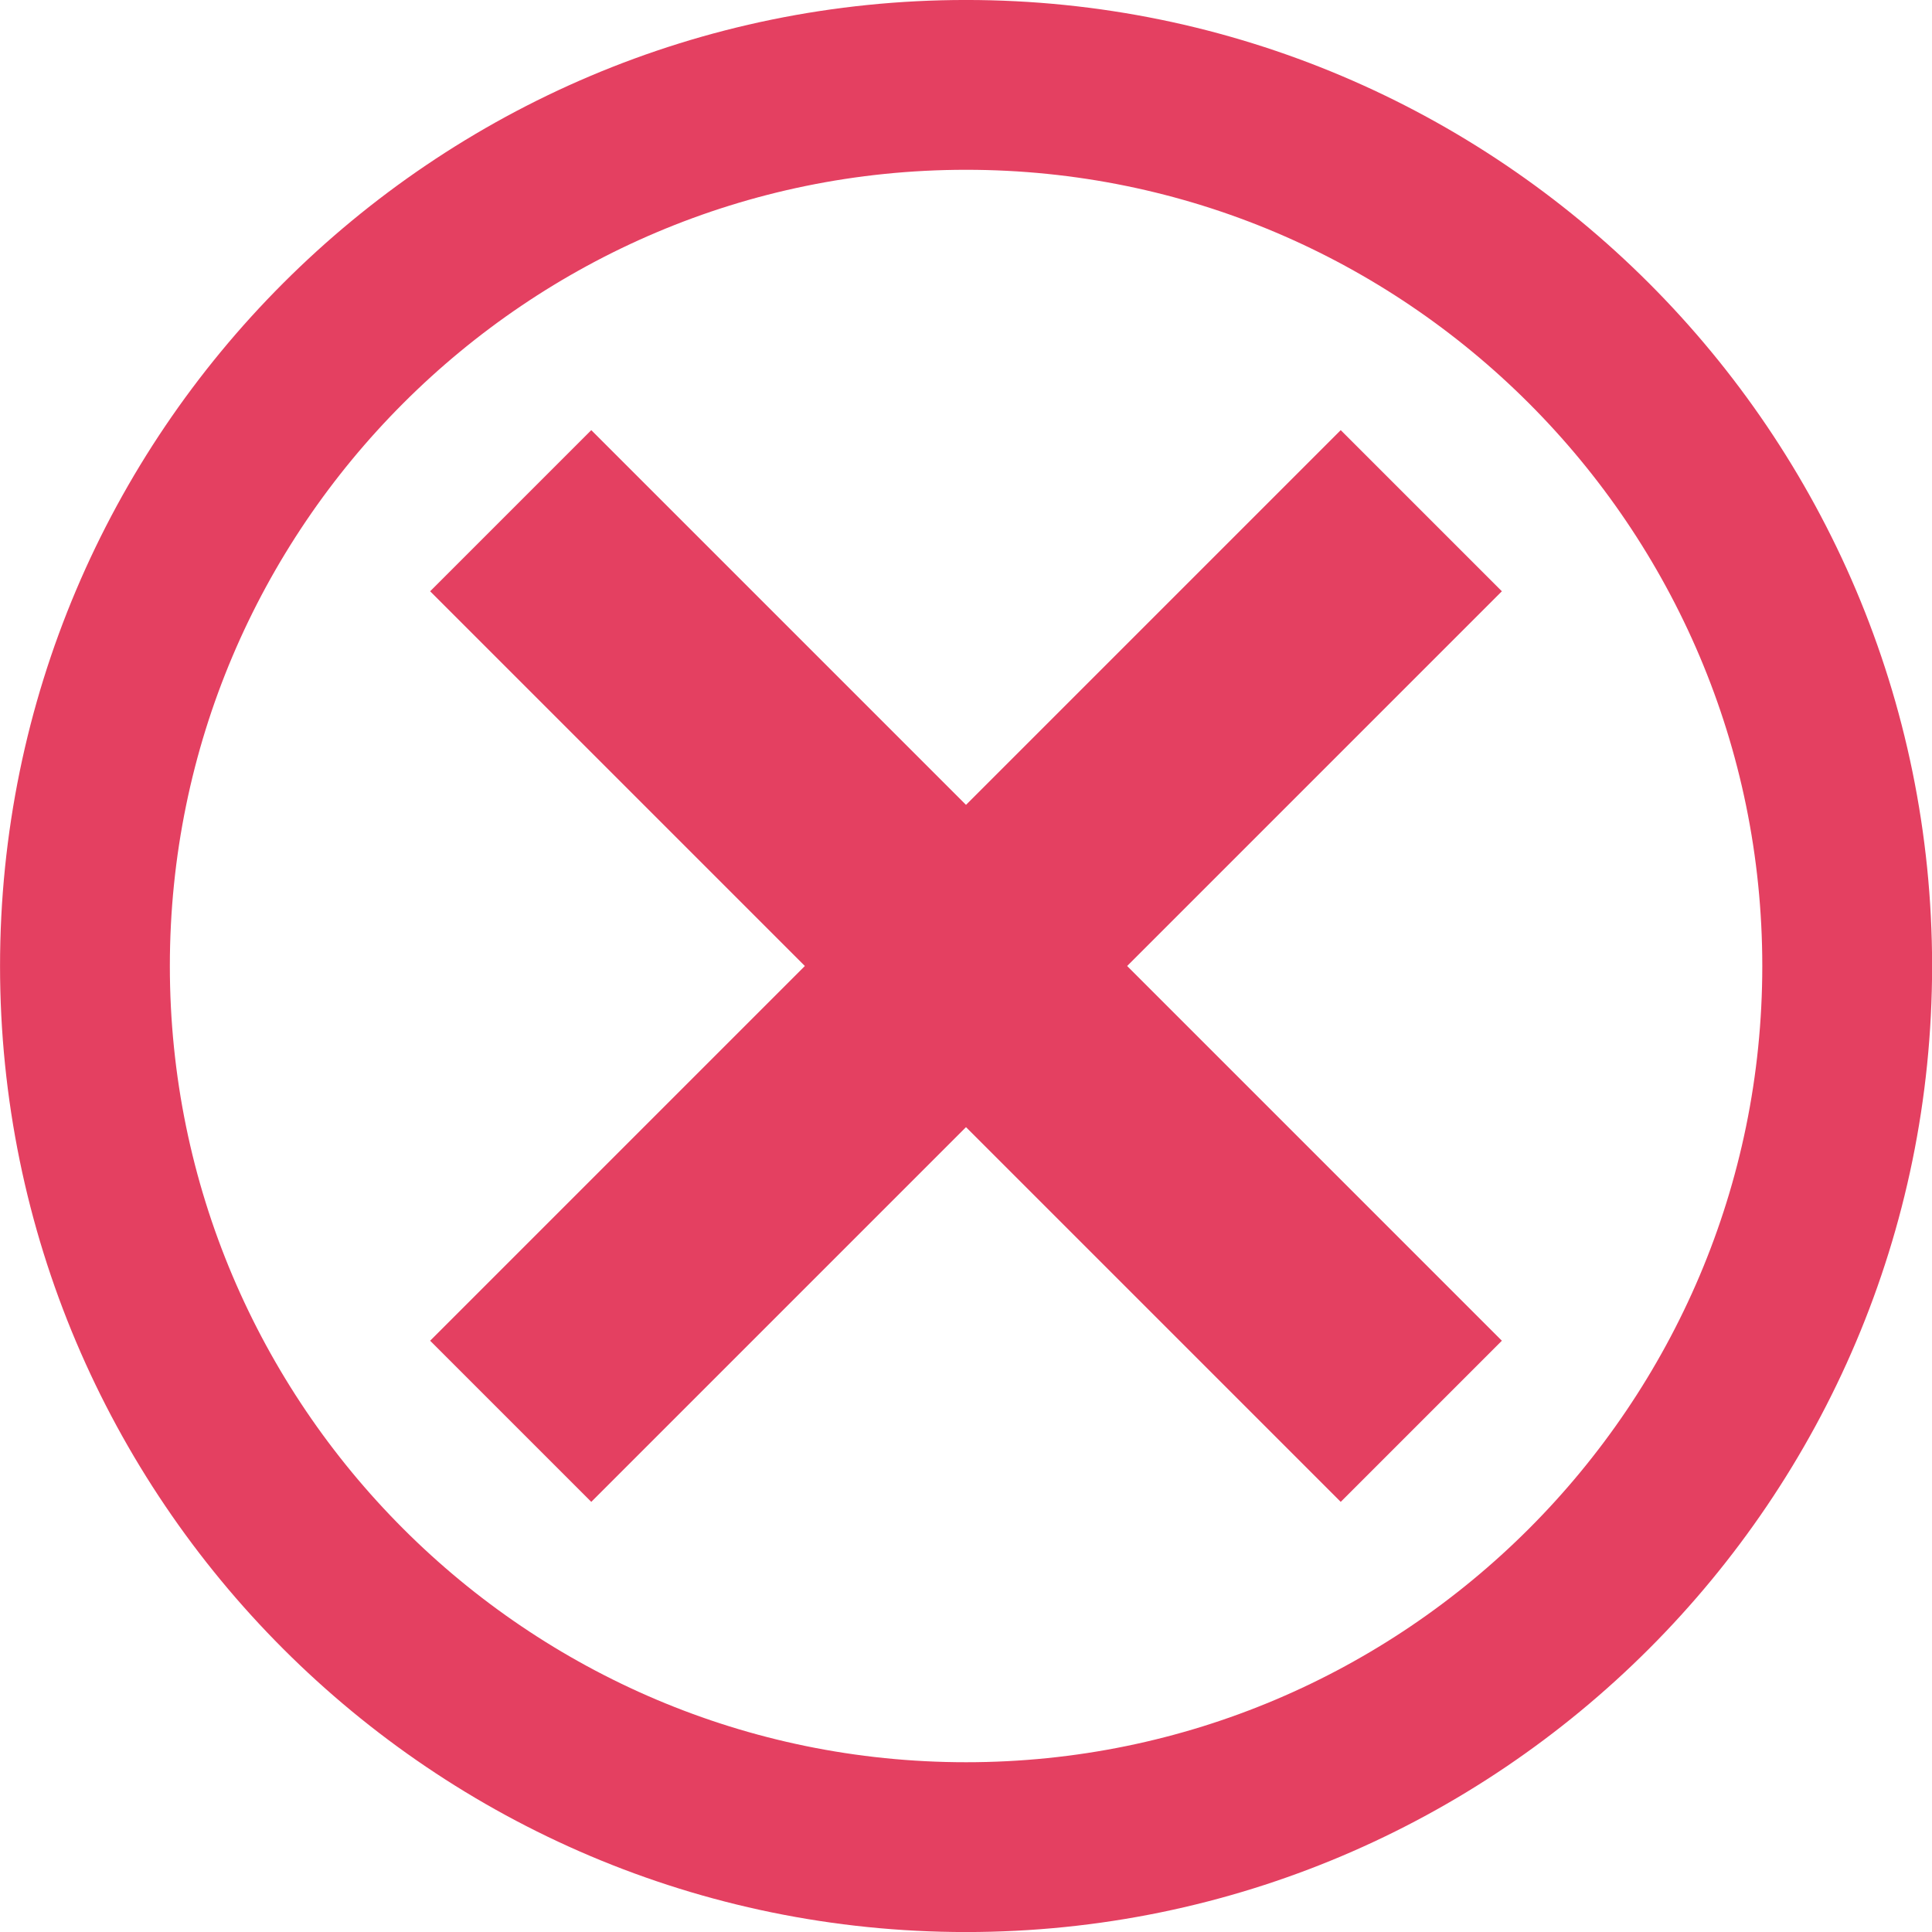
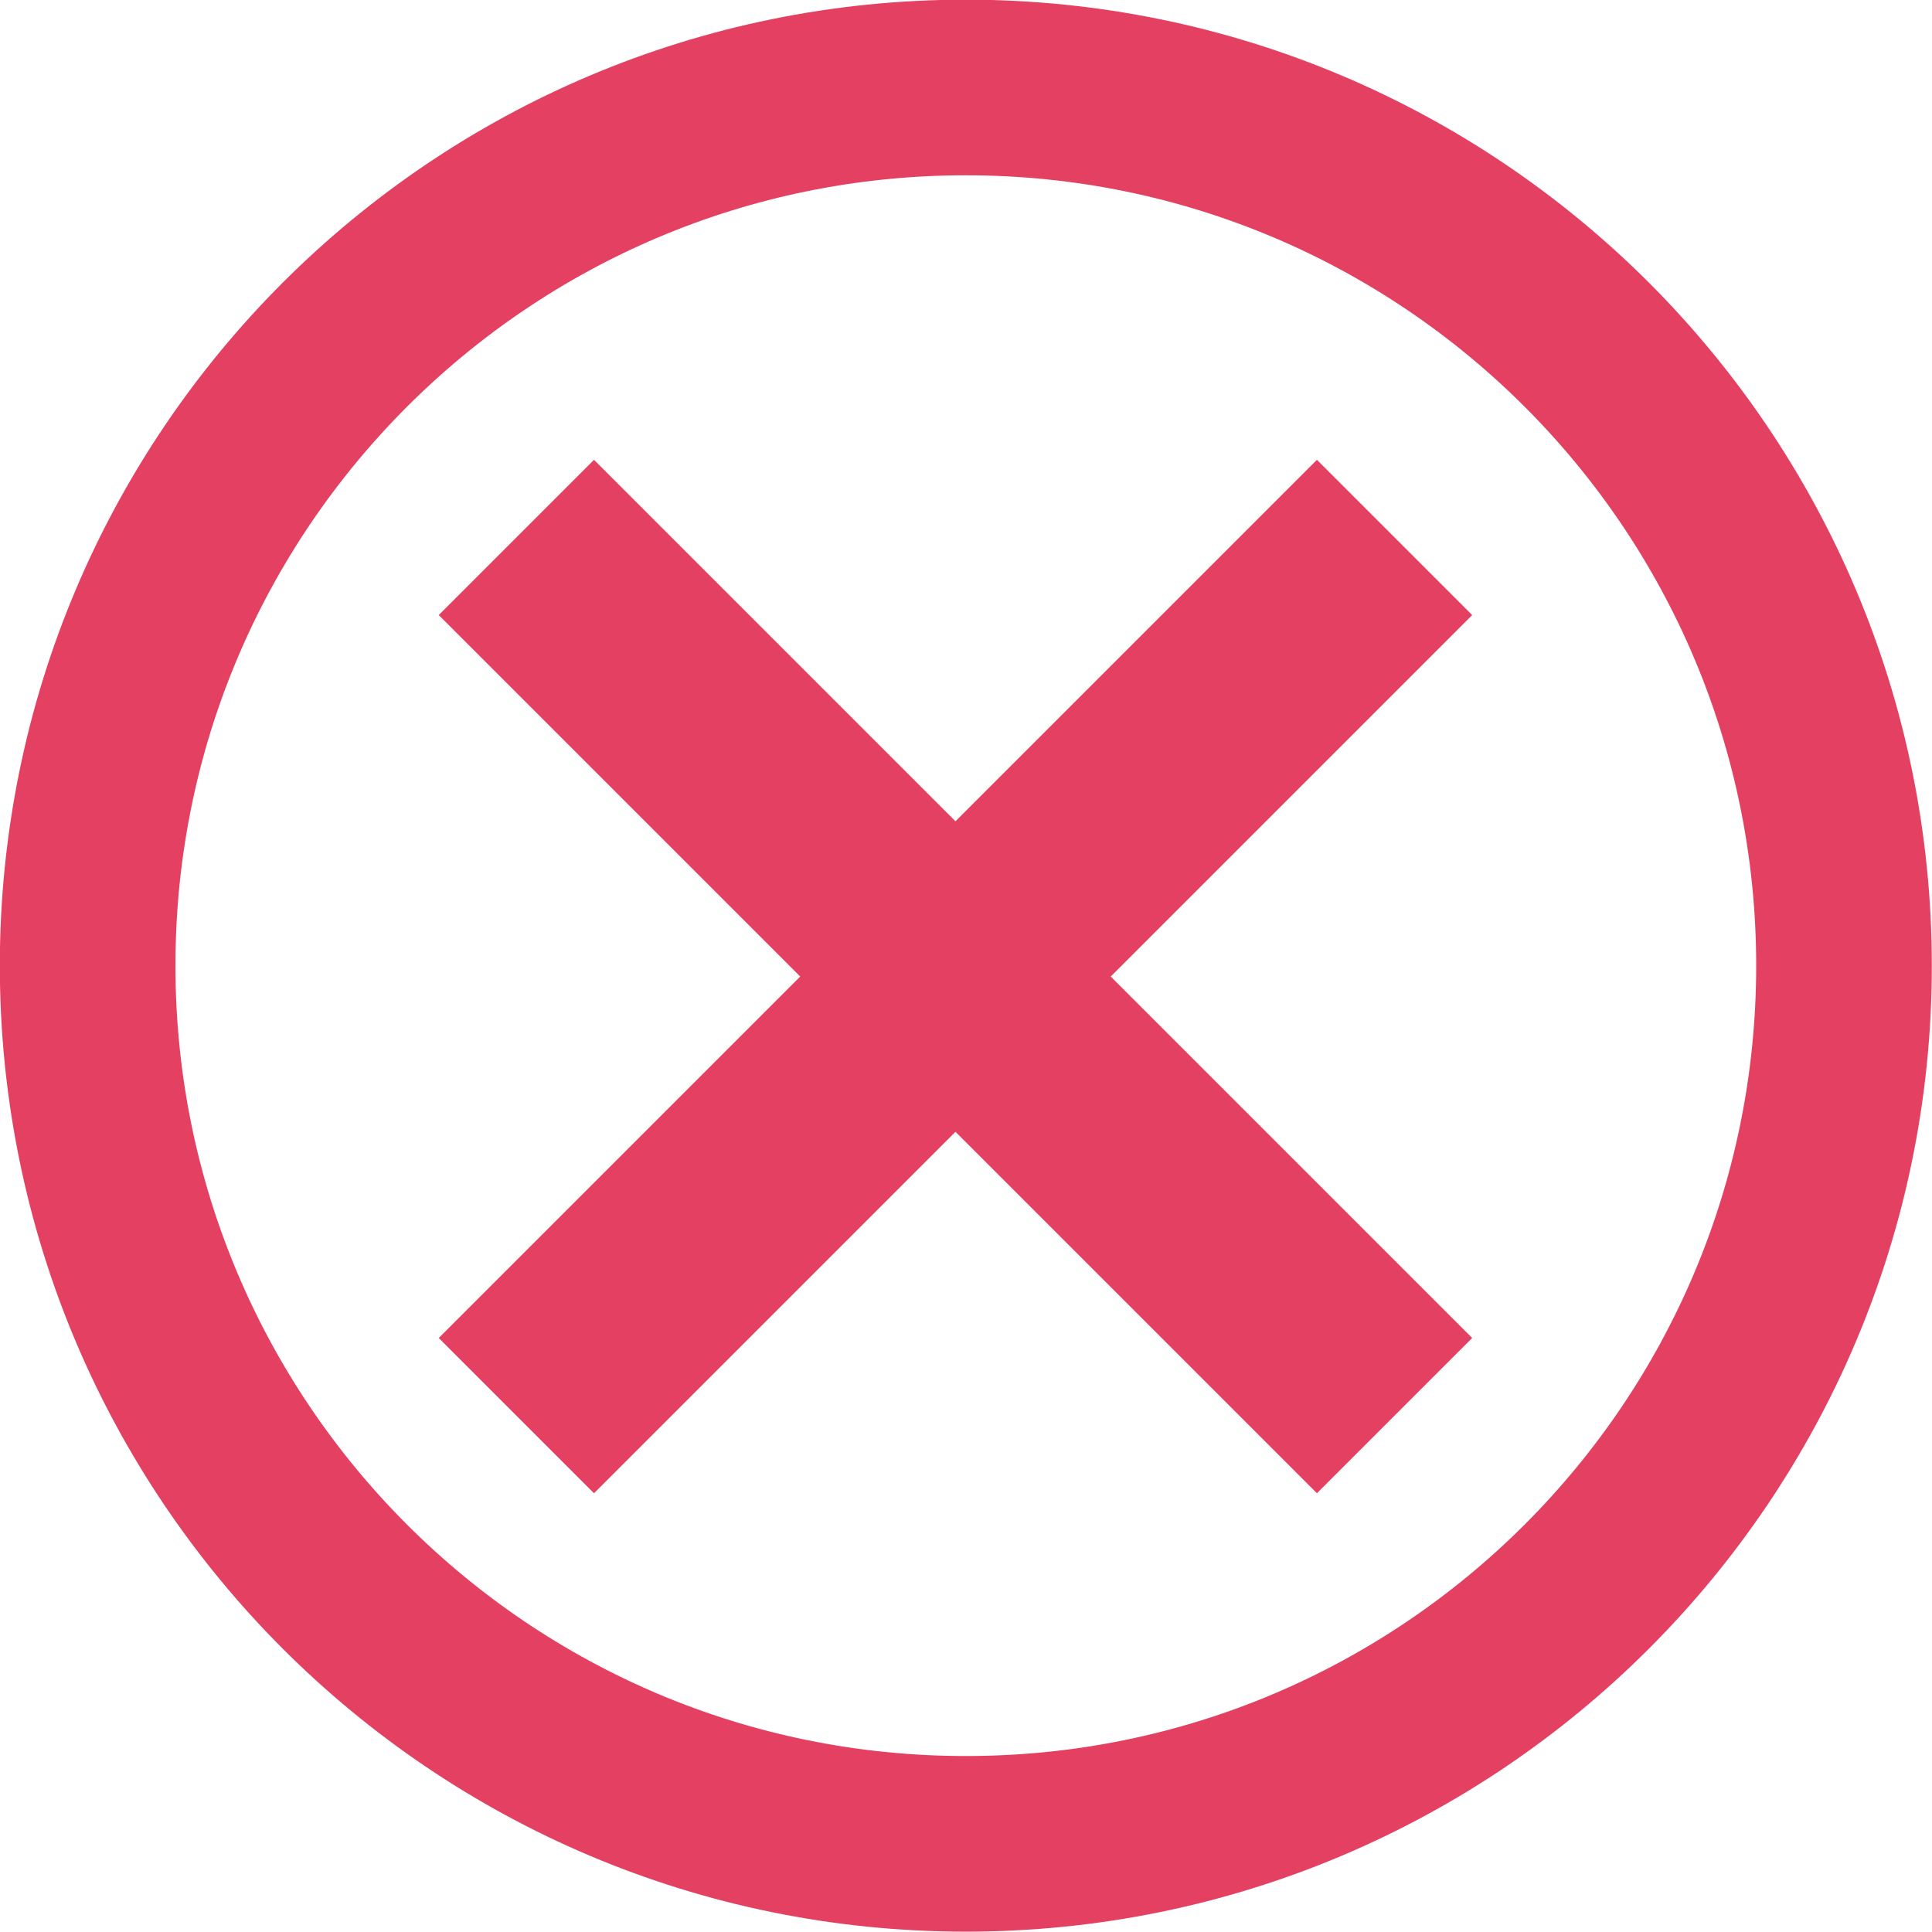
- <svg xmlns="http://www.w3.org/2000/svg" xmlns:xlink="http://www.w3.org/1999/xlink" width="22" height="22">
-   <g transform="matrix(.04297 0 0 .04297 -2.148 -6.016)">
+ <svg xmlns="http://www.w3.org/2000/svg" width="22" height="22">
+   <g transform="translate(-2.15 -6.02) scale(.04297)">
    <defs>
      <path id="a" d="M50 140h512v512H50z" />
    </defs>
-     <clipPath id="b">
-       <use xlink:href="#a" width="100%" height="100%" overflow="visible" />
-     </clipPath>
-     <path d="M306 629.5c128.8 0 233.5-104.7 233.5-233.5S434.8 162.5 306 162.5 72.5 267.2 72.5 396 177.2 629.5 306 629.5z" clip-path="url(#b)" fill="none" stroke="#e44061" stroke-width="45" />
+     <circle cx="305.98" cy="396" r="232.72" fill="none" stroke="#e44061" stroke-width="46.54" stroke-linecap="round" stroke-linejoin="round" />
  </g>
-   <path fill="#e44061" d="M11 12.835l4.267 4.267 1.835-1.835L12.835 11l4.267-4.267-1.835-1.835L11 9.165 6.733 4.898 4.898 6.733 9.165 11l-4.267 4.267 1.835 1.835z" />
+   <path d="M5.88 16.12l10-10M5.88 6.12l10 10" fill="none" stroke="#e44061" stroke-width="2.5" />
</svg>
